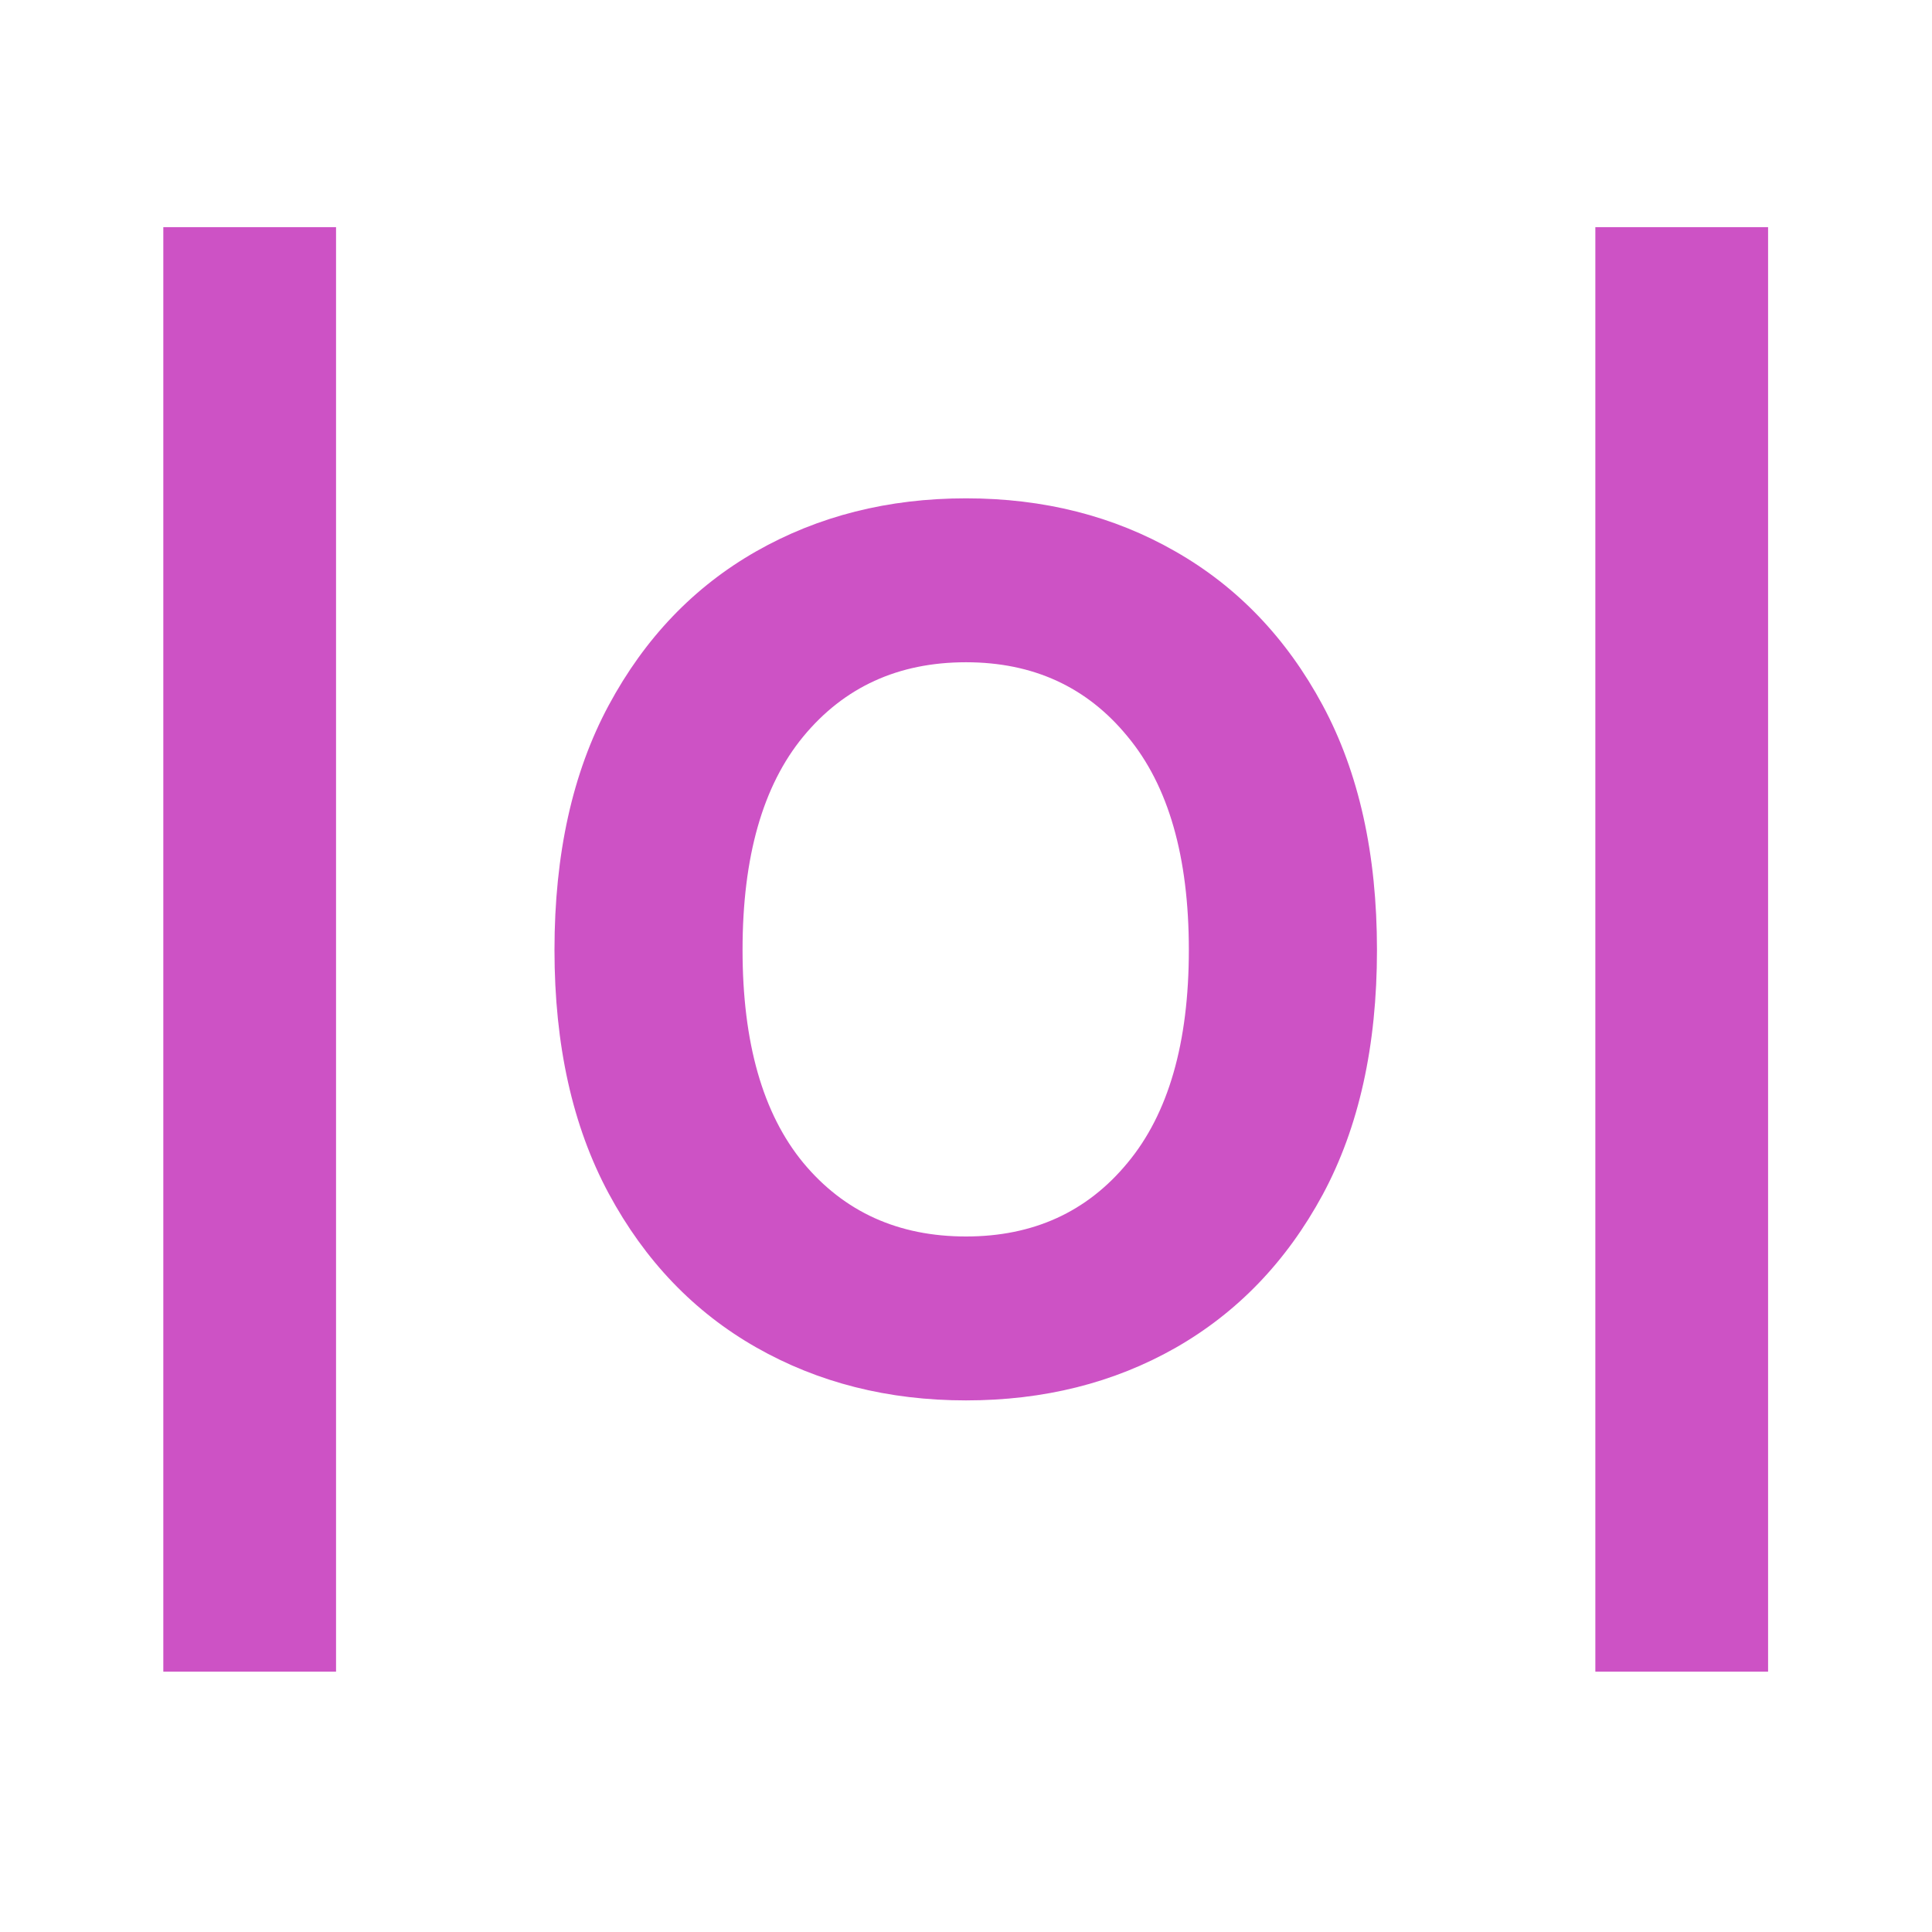
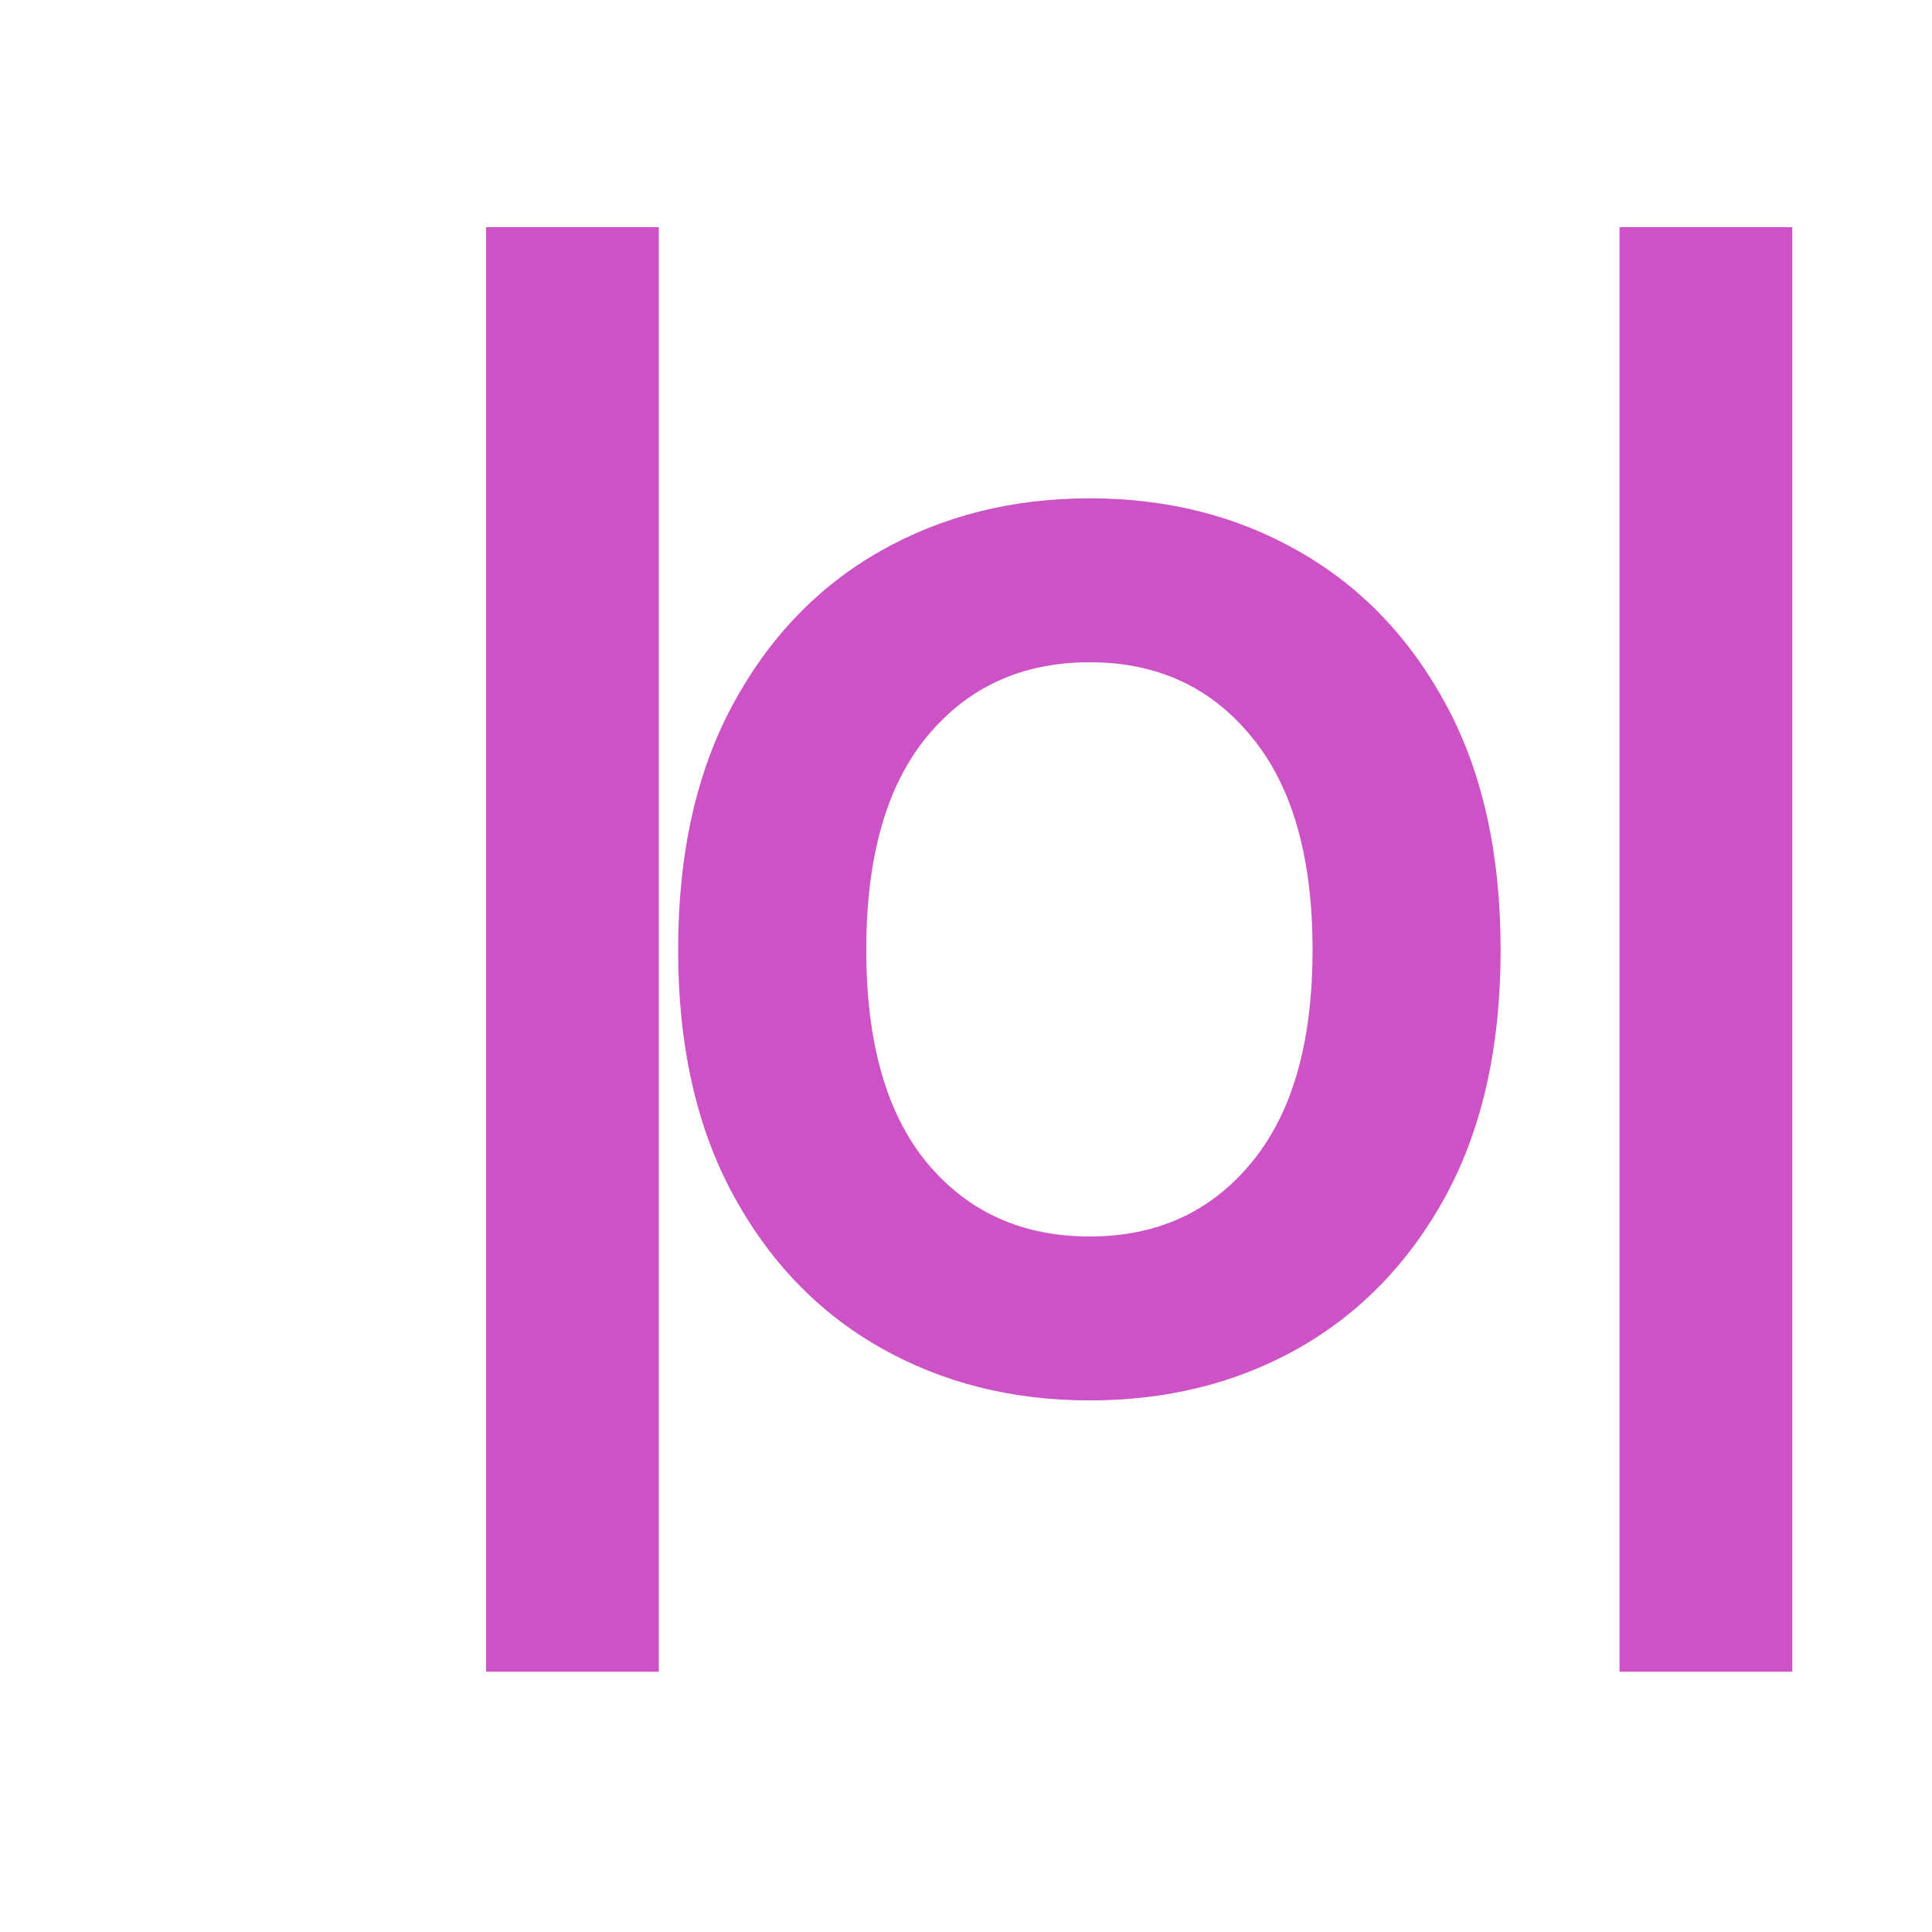
- <svg xmlns="http://www.w3.org/2000/svg" viewBox="0 0 32 32" fill="none">
-   <path d="M5.566 3.762V27.688H2.705V3.762H5.566ZM16 23.195C14.711 23.195 13.552 22.902 12.523 22.316C11.495 21.73 10.681 20.881 10.082 19.768C9.483 18.654 9.184 17.31 9.184 15.734C9.184 14.146 9.483 12.795 10.082 11.682C10.681 10.568 11.495 9.719 12.523 9.133C13.552 8.547 14.711 8.254 16 8.254C17.289 8.254 18.445 8.547 19.467 9.133C20.495 9.719 21.309 10.568 21.908 11.682C22.507 12.795 22.807 14.146 22.807 15.734C22.807 17.323 22.507 18.674 21.908 19.787C21.309 20.894 20.495 21.74 19.467 22.326C18.445 22.906 17.289 23.195 16 23.195ZM12.299 15.734C12.299 17.271 12.634 18.446 13.305 19.26C13.982 20.074 14.88 20.48 16 20.48C17.113 20.48 18.005 20.074 18.676 19.26C19.353 18.446 19.691 17.271 19.691 15.734C19.691 14.191 19.353 13.013 18.676 12.199C18.005 11.379 17.113 10.969 16 10.969C14.88 10.969 13.982 11.379 13.305 12.199C12.634 13.013 12.299 14.191 12.299 15.734ZM29.285 3.762V27.688H26.424V3.762H29.285Z" fill="#CD52C5" />
+ <svg xmlns="http://www.w3.org/2000/svg" width="32" height="32" viewBox="0 0 32 32" fill="none">
+   <path d="M10.912 3.762V27.688H8.051V3.762H10.912ZM18.049 23.195C16.76 23.195 15.601 22.902 14.572 22.316C13.544 21.73 12.73 20.881 12.131 19.768C11.532 18.654 11.232 17.31 11.232 15.734C11.232 14.146 11.532 12.795 12.131 11.682C12.73 10.568 13.544 9.719 14.572 9.133C15.601 8.547 16.76 8.254 18.049 8.254C19.338 8.254 20.494 8.547 21.516 9.133C22.544 9.719 23.358 10.568 23.957 11.682C24.556 12.795 24.855 14.146 24.855 15.734C24.855 17.323 24.556 18.674 23.957 19.787C23.358 20.894 22.544 21.74 21.516 22.326C20.494 22.906 19.338 23.195 18.049 23.195ZM14.348 15.734C14.348 17.271 14.683 18.446 15.354 19.26C16.031 20.074 16.929 20.48 18.049 20.48C19.162 20.48 20.054 20.074 20.725 19.26C21.402 18.446 21.74 17.271 21.74 15.734C21.74 14.191 21.402 13.013 20.725 12.199C20.054 11.379 19.162 10.969 18.049 10.969C16.929 10.969 16.031 11.379 15.354 12.199C14.683 13.013 14.348 14.191 14.348 15.734ZM29.686 3.762V27.688H26.824V3.762H29.686Z" fill="#CD52C5" />
</svg>
